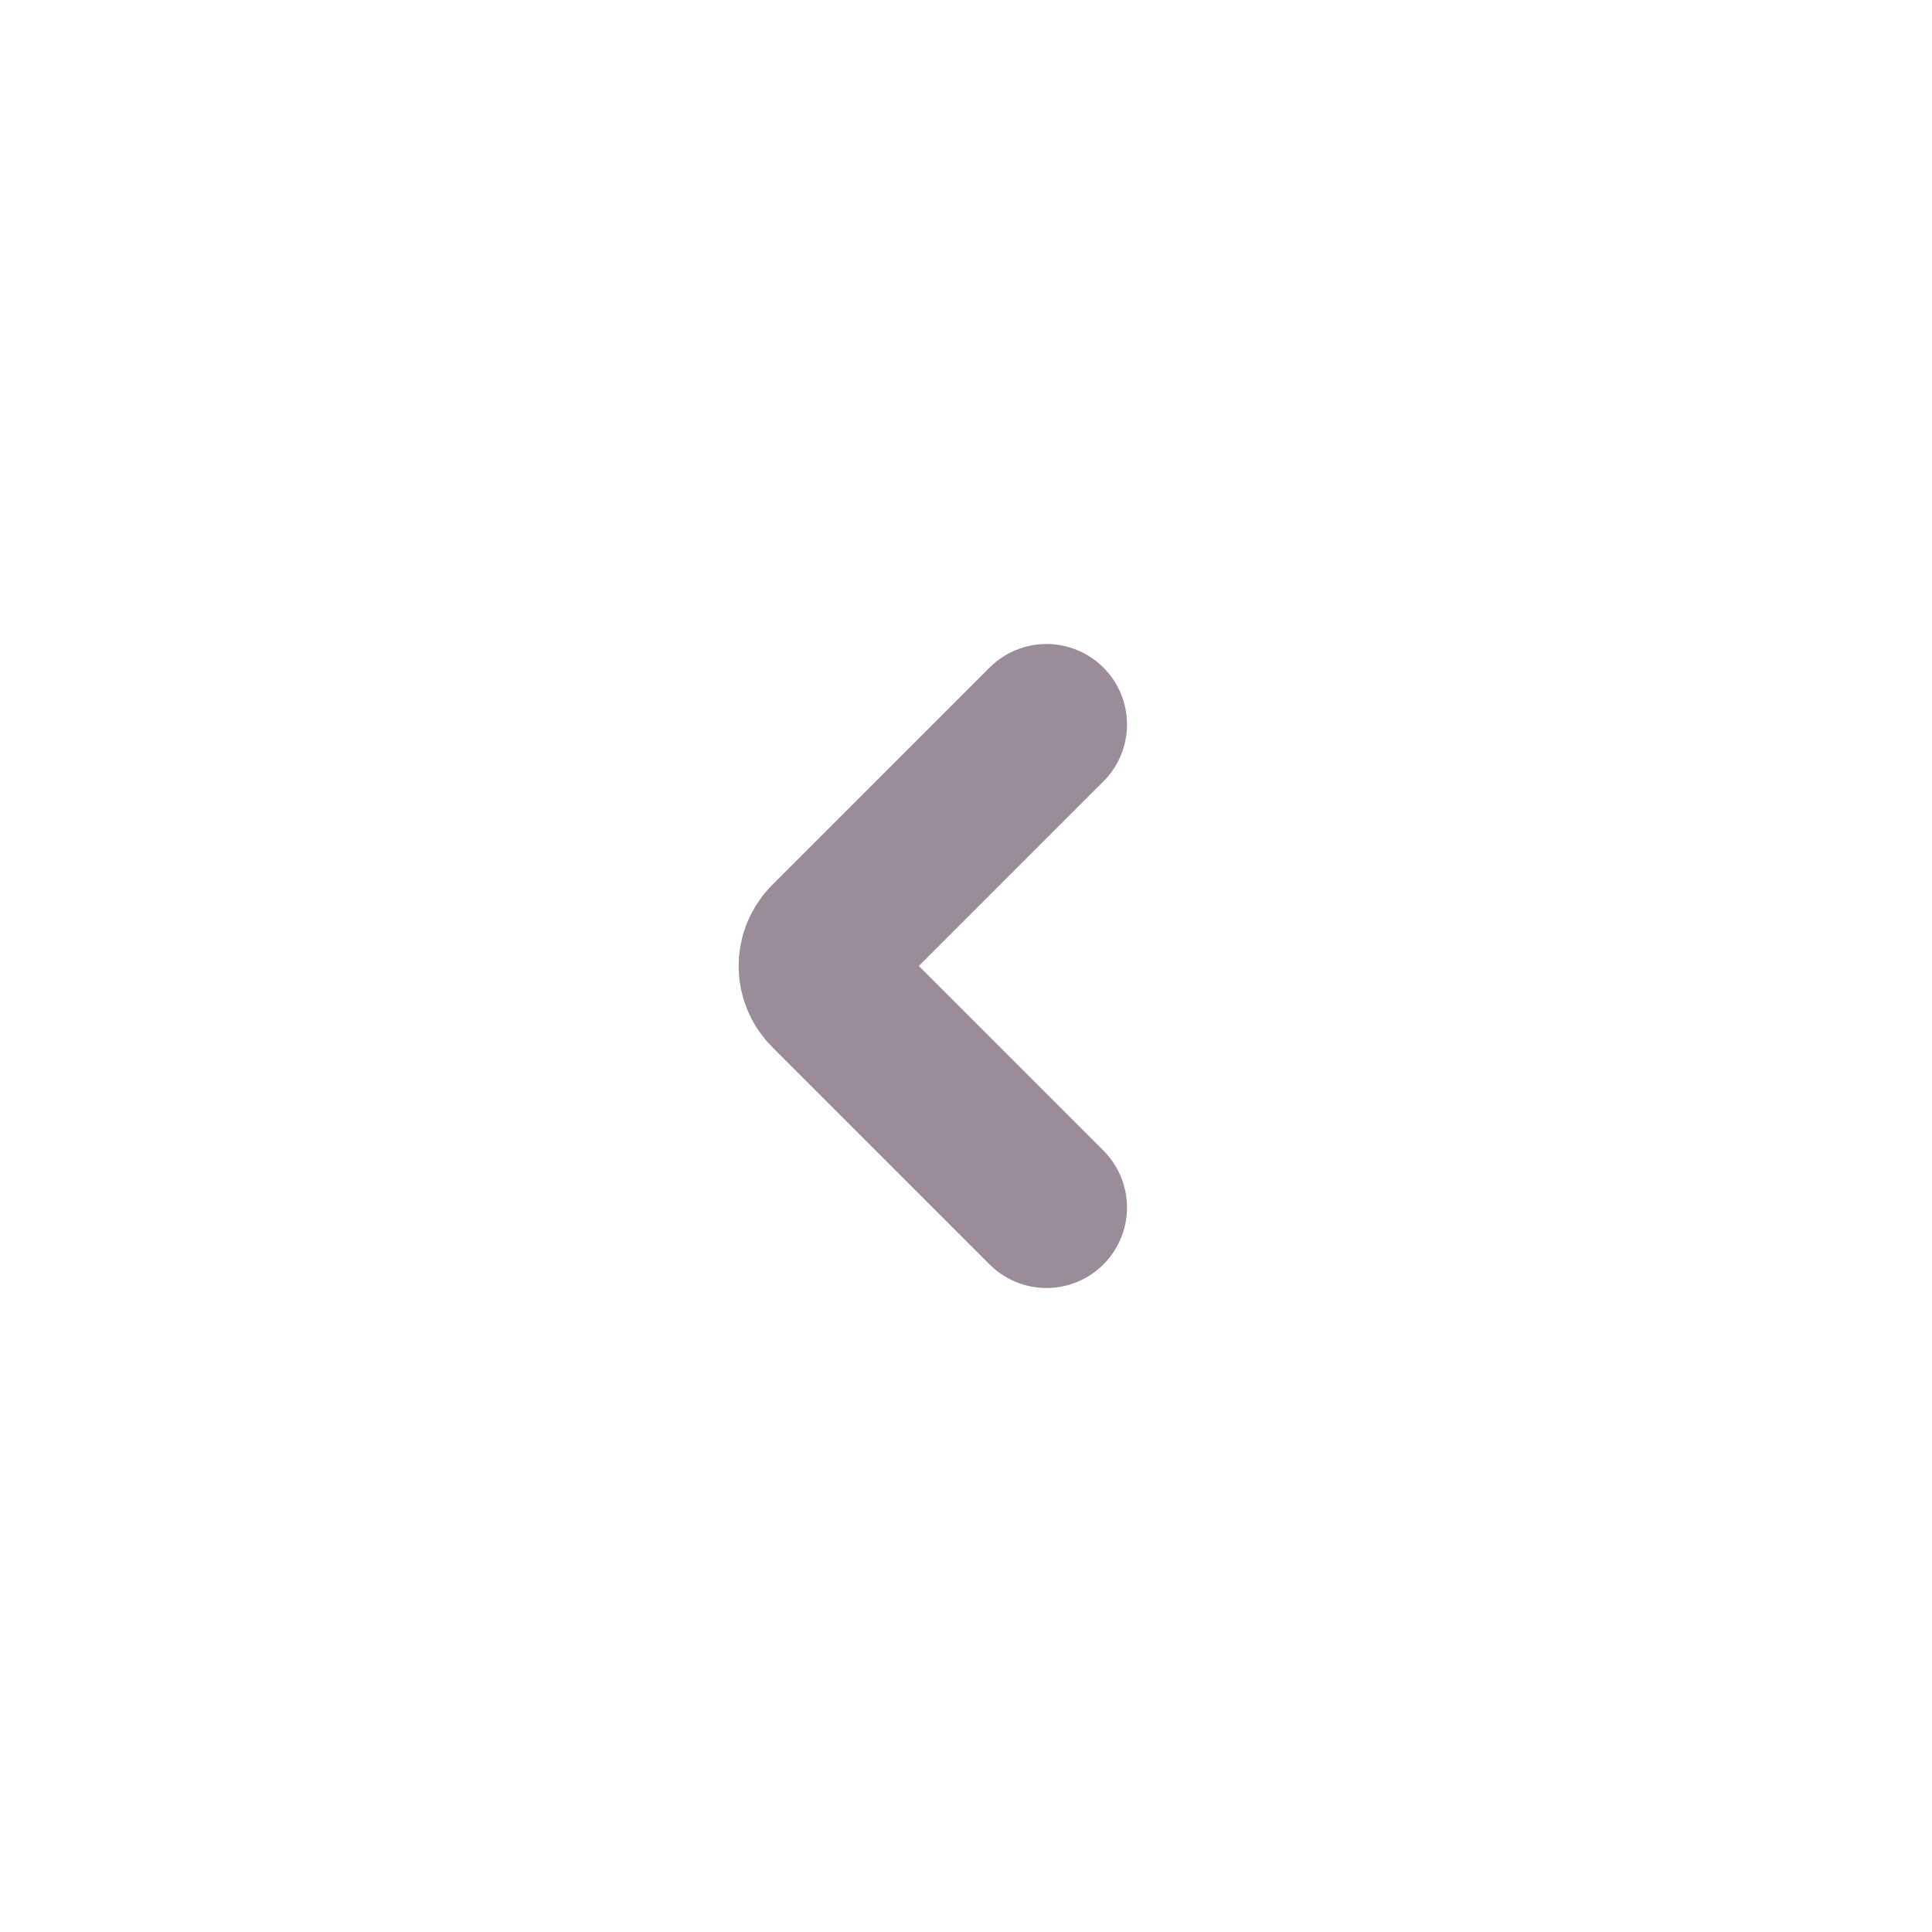
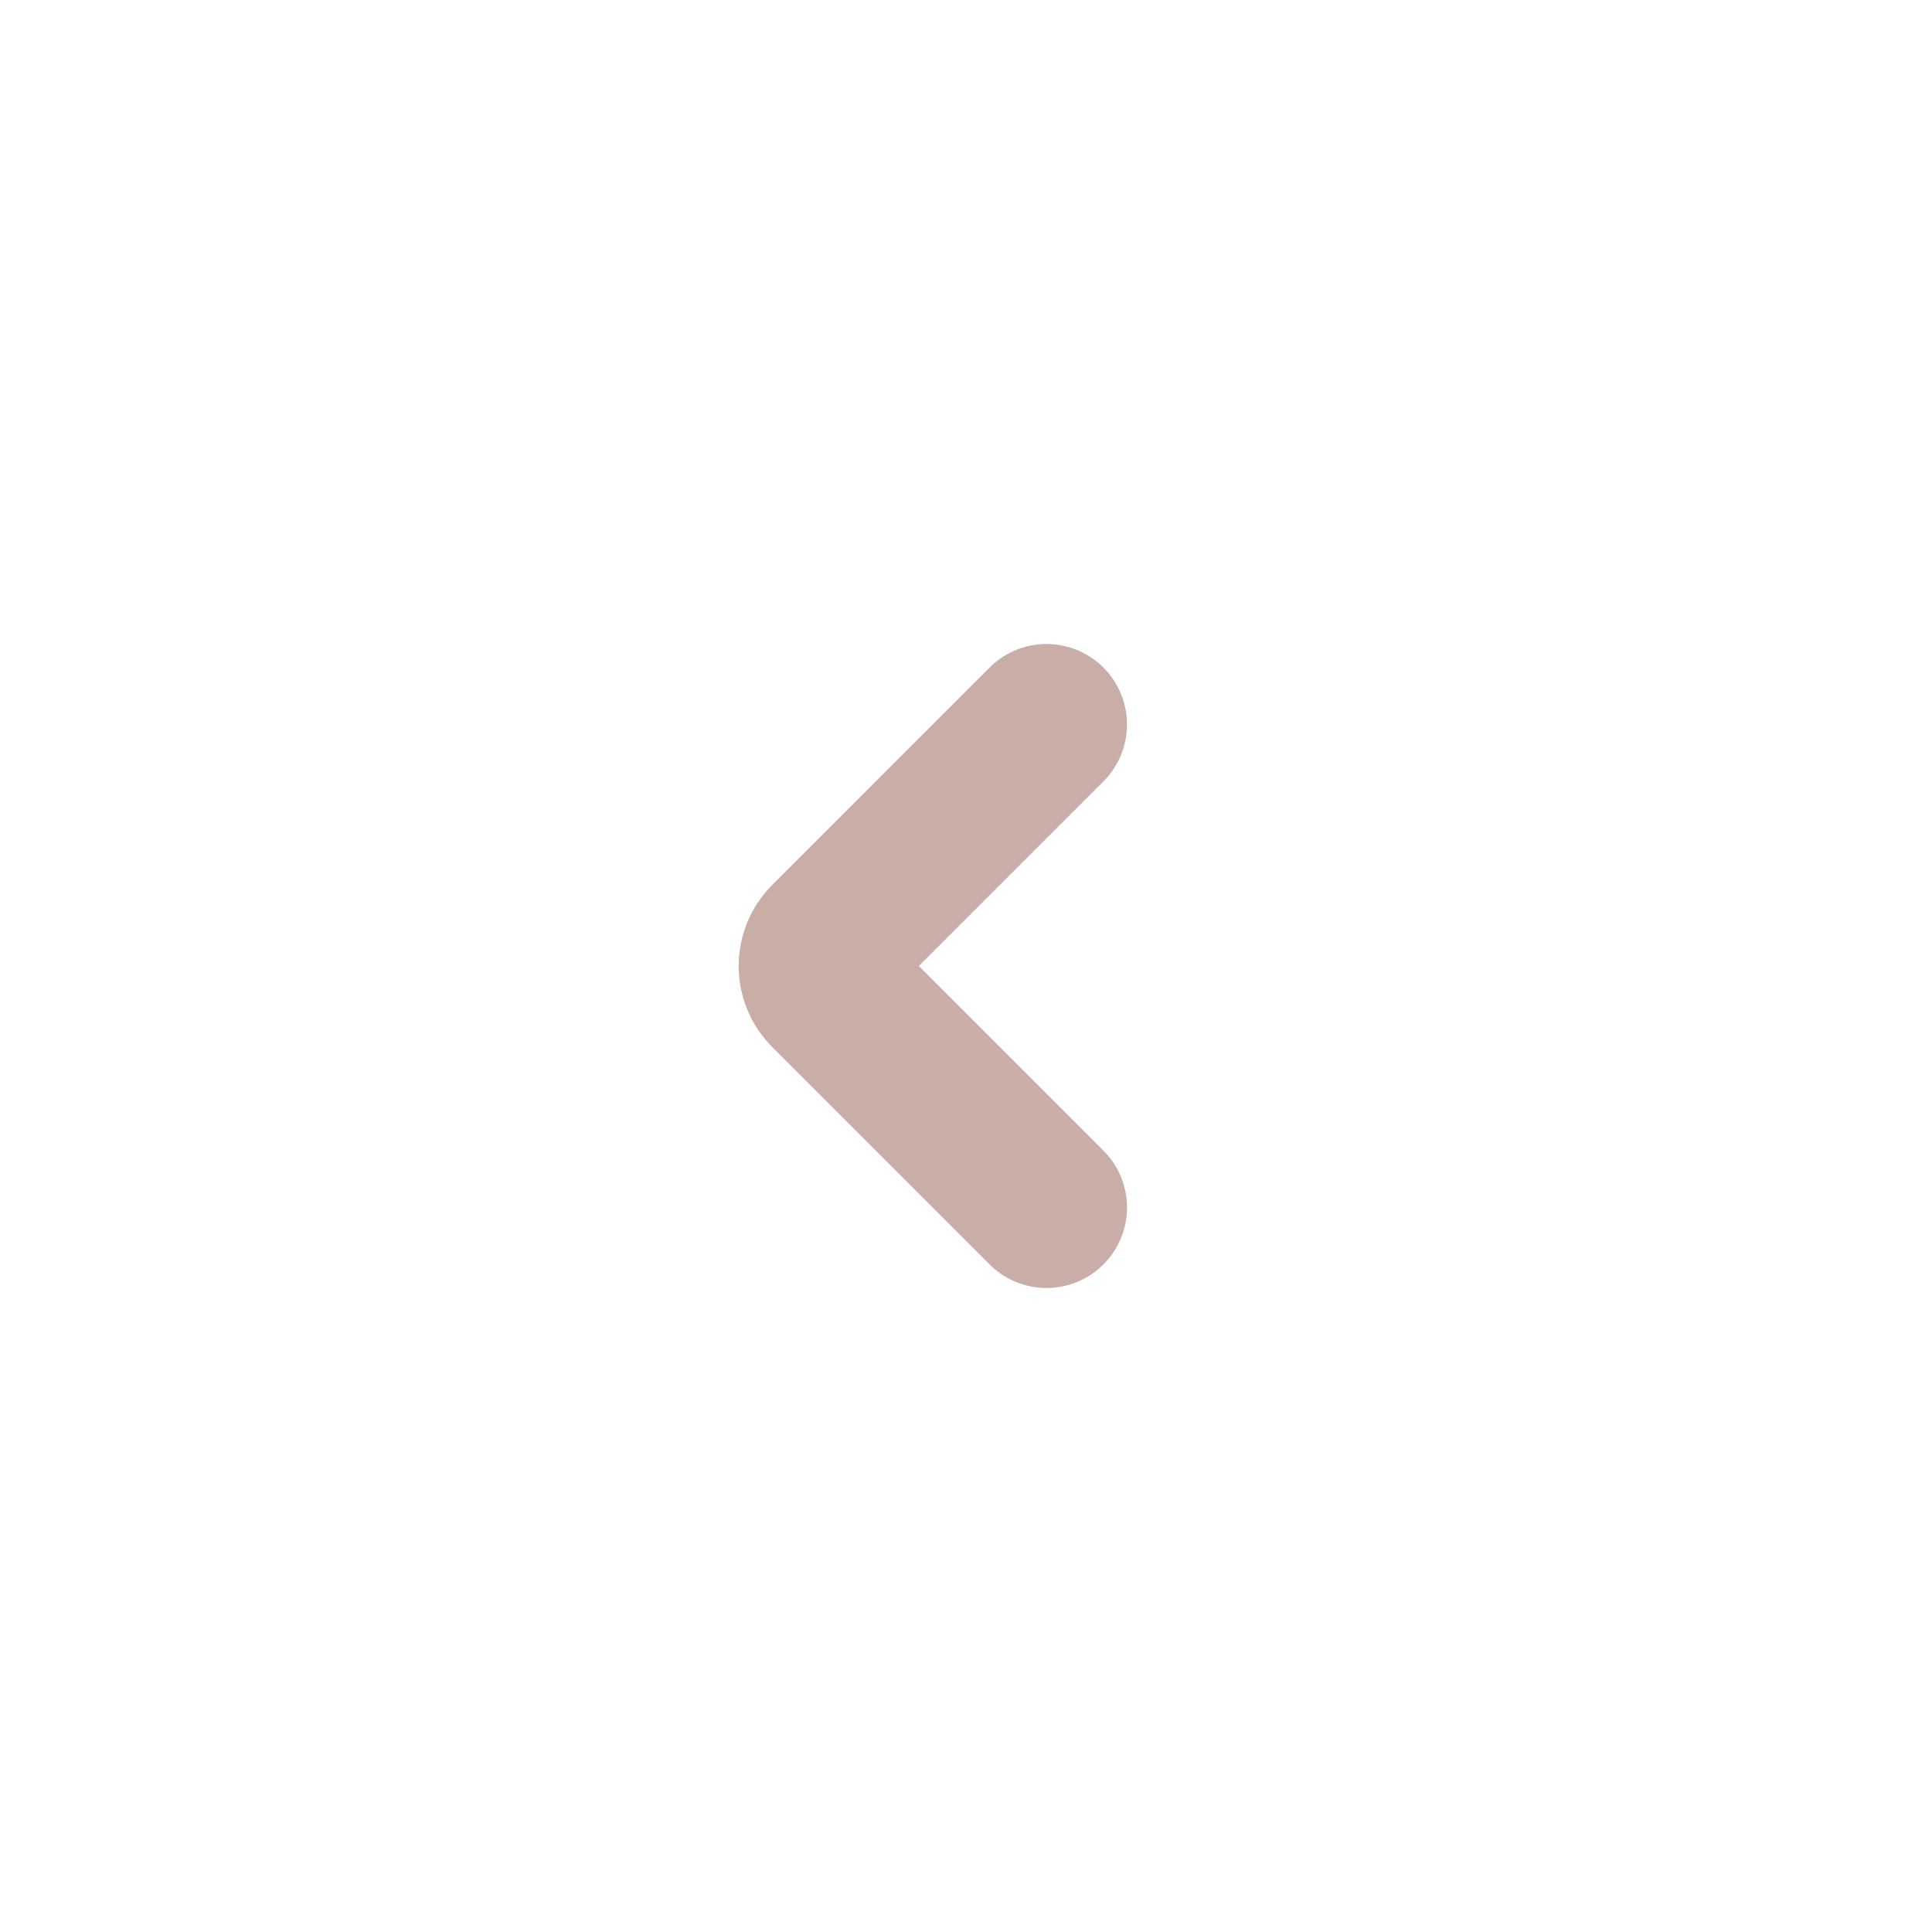
<svg xmlns="http://www.w3.org/2000/svg" width="800px" height="800px" viewBox="0 0 24 24" fill="none">
-   <path d="M13 9L10.3 11.7V11.7C10.134 11.866 10.134 12.134 10.3 12.3V12.3L13 15" stroke="#9a8c98" stroke-width="2" stroke-linecap="round" stroke-linejoin="round" />
+   <path d="M13 9L10.3 11.7V11.7C10.134 11.866 10.134 12.134 10.3 12.3V12.3L13 15" stroke="#c9ada7" stroke-width="2" stroke-linecap="round" stroke-linejoin="round" />
</svg>
